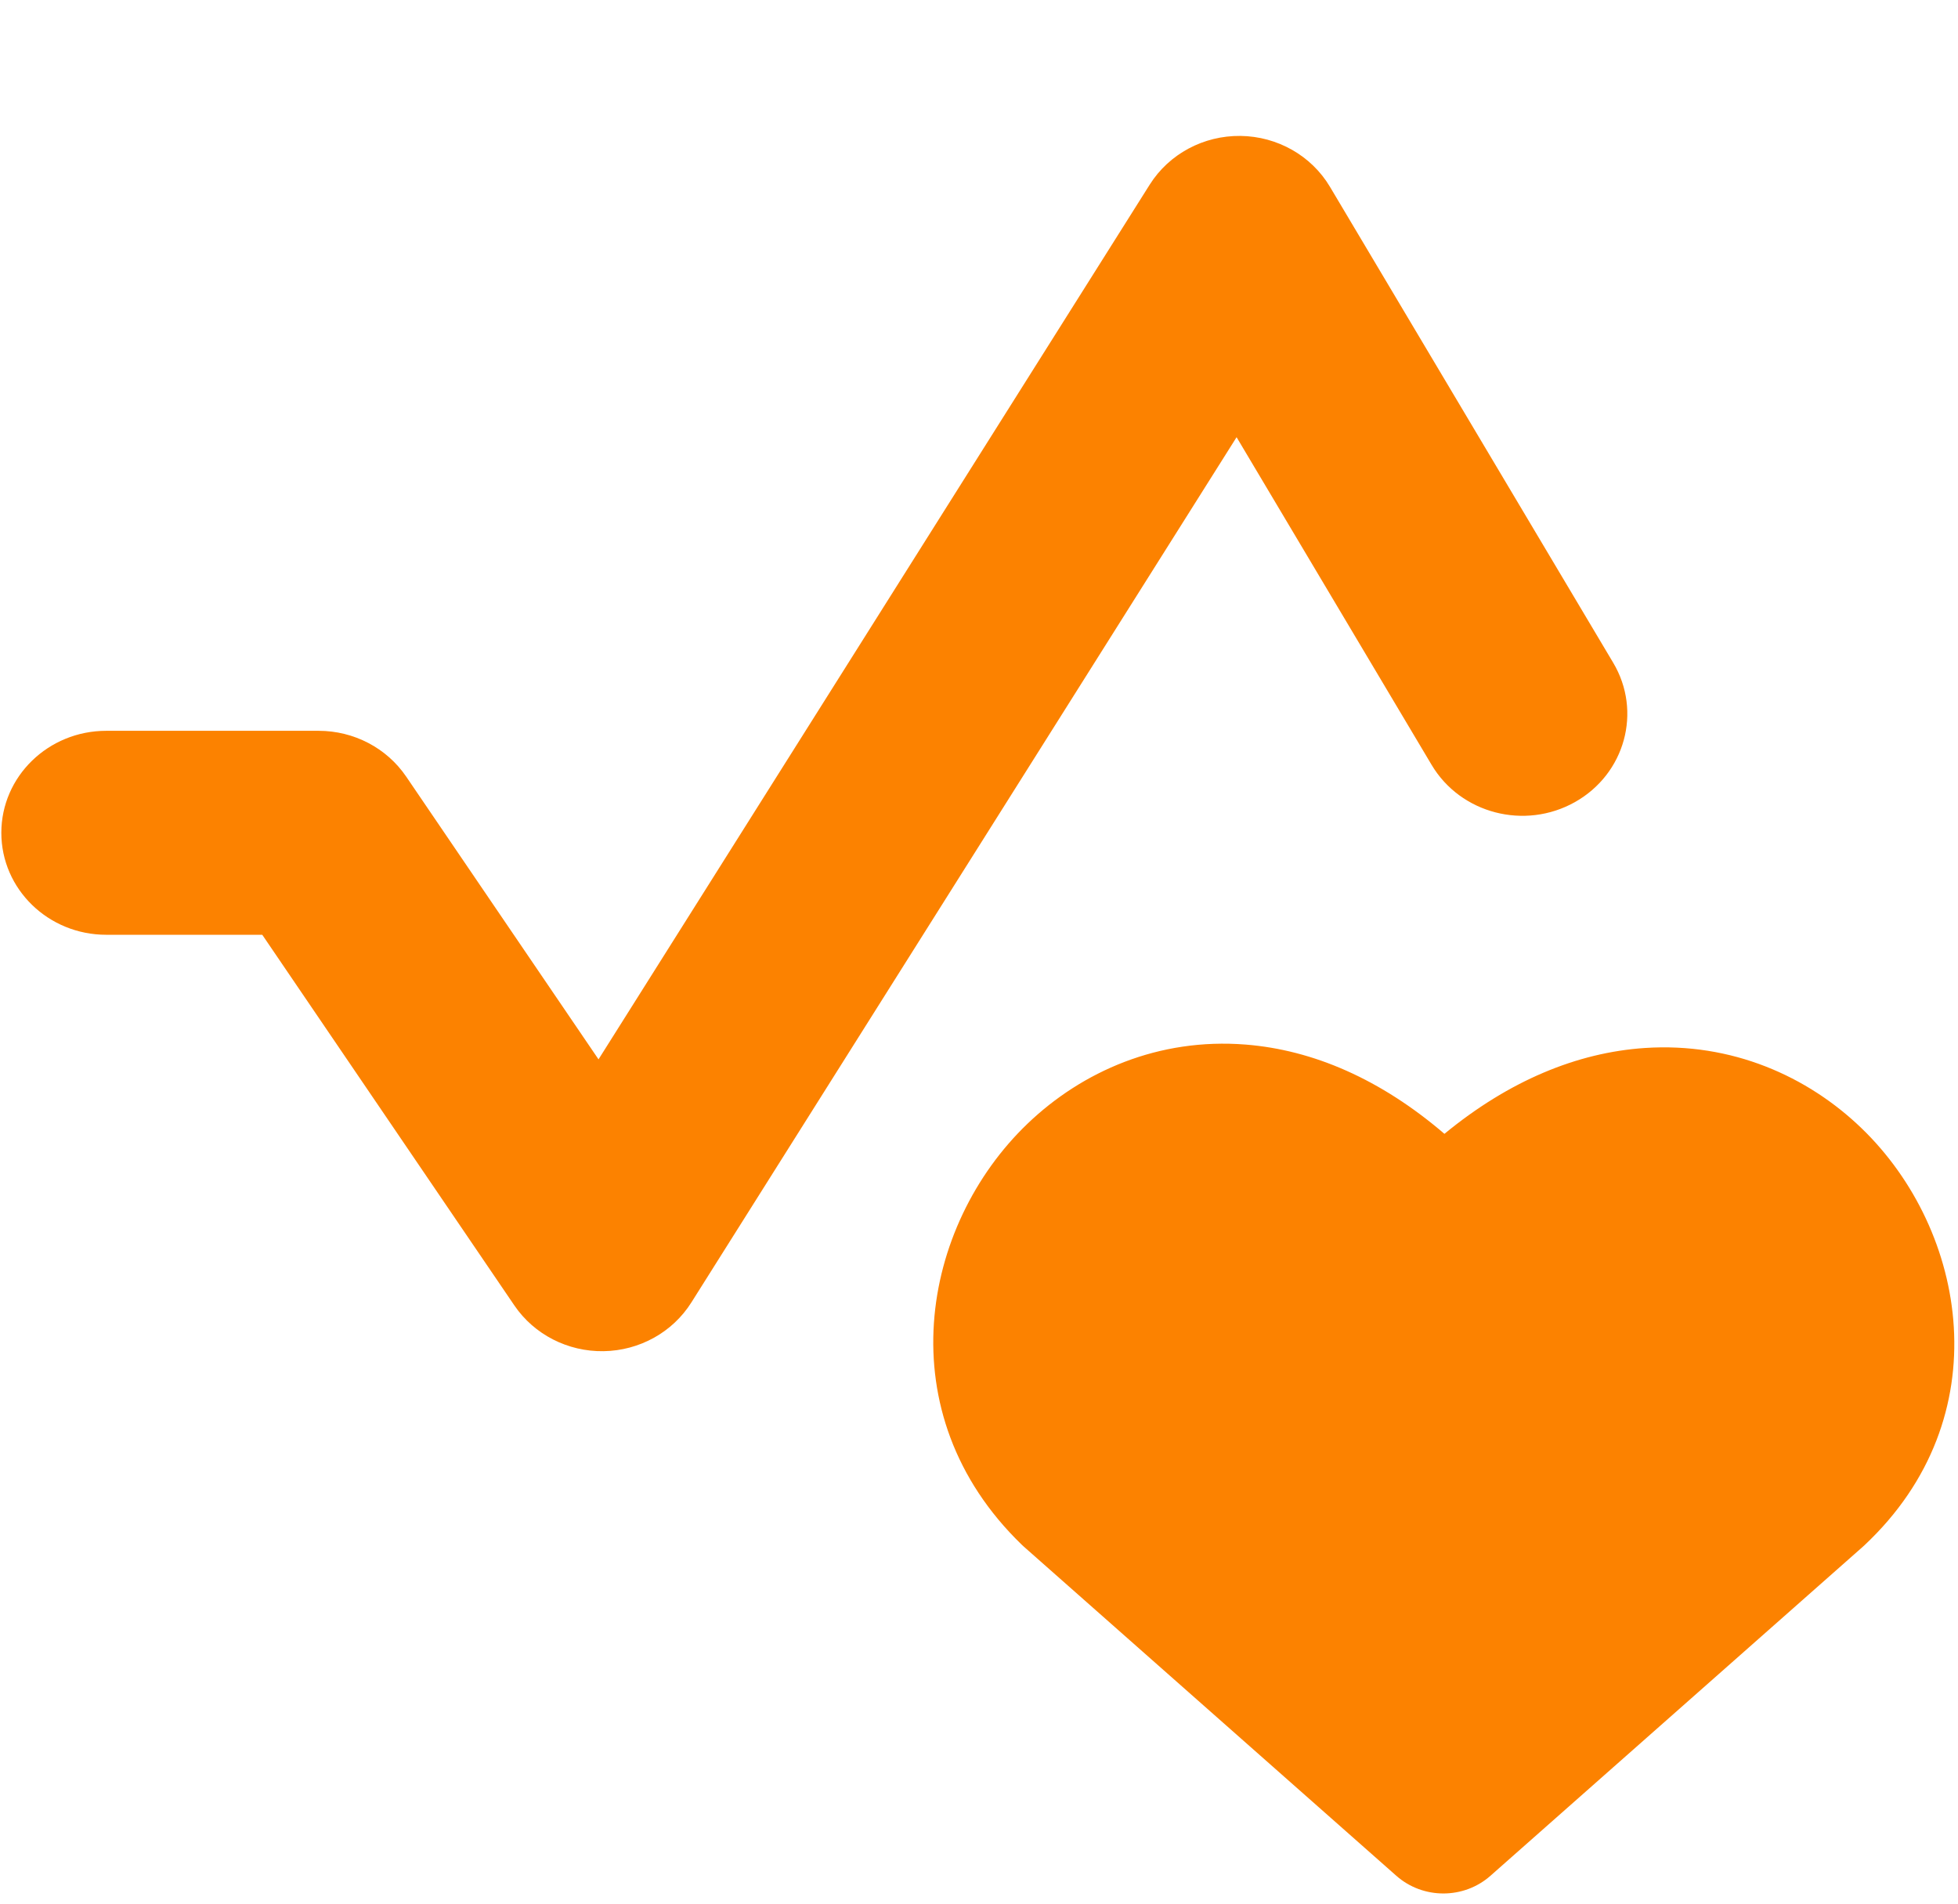
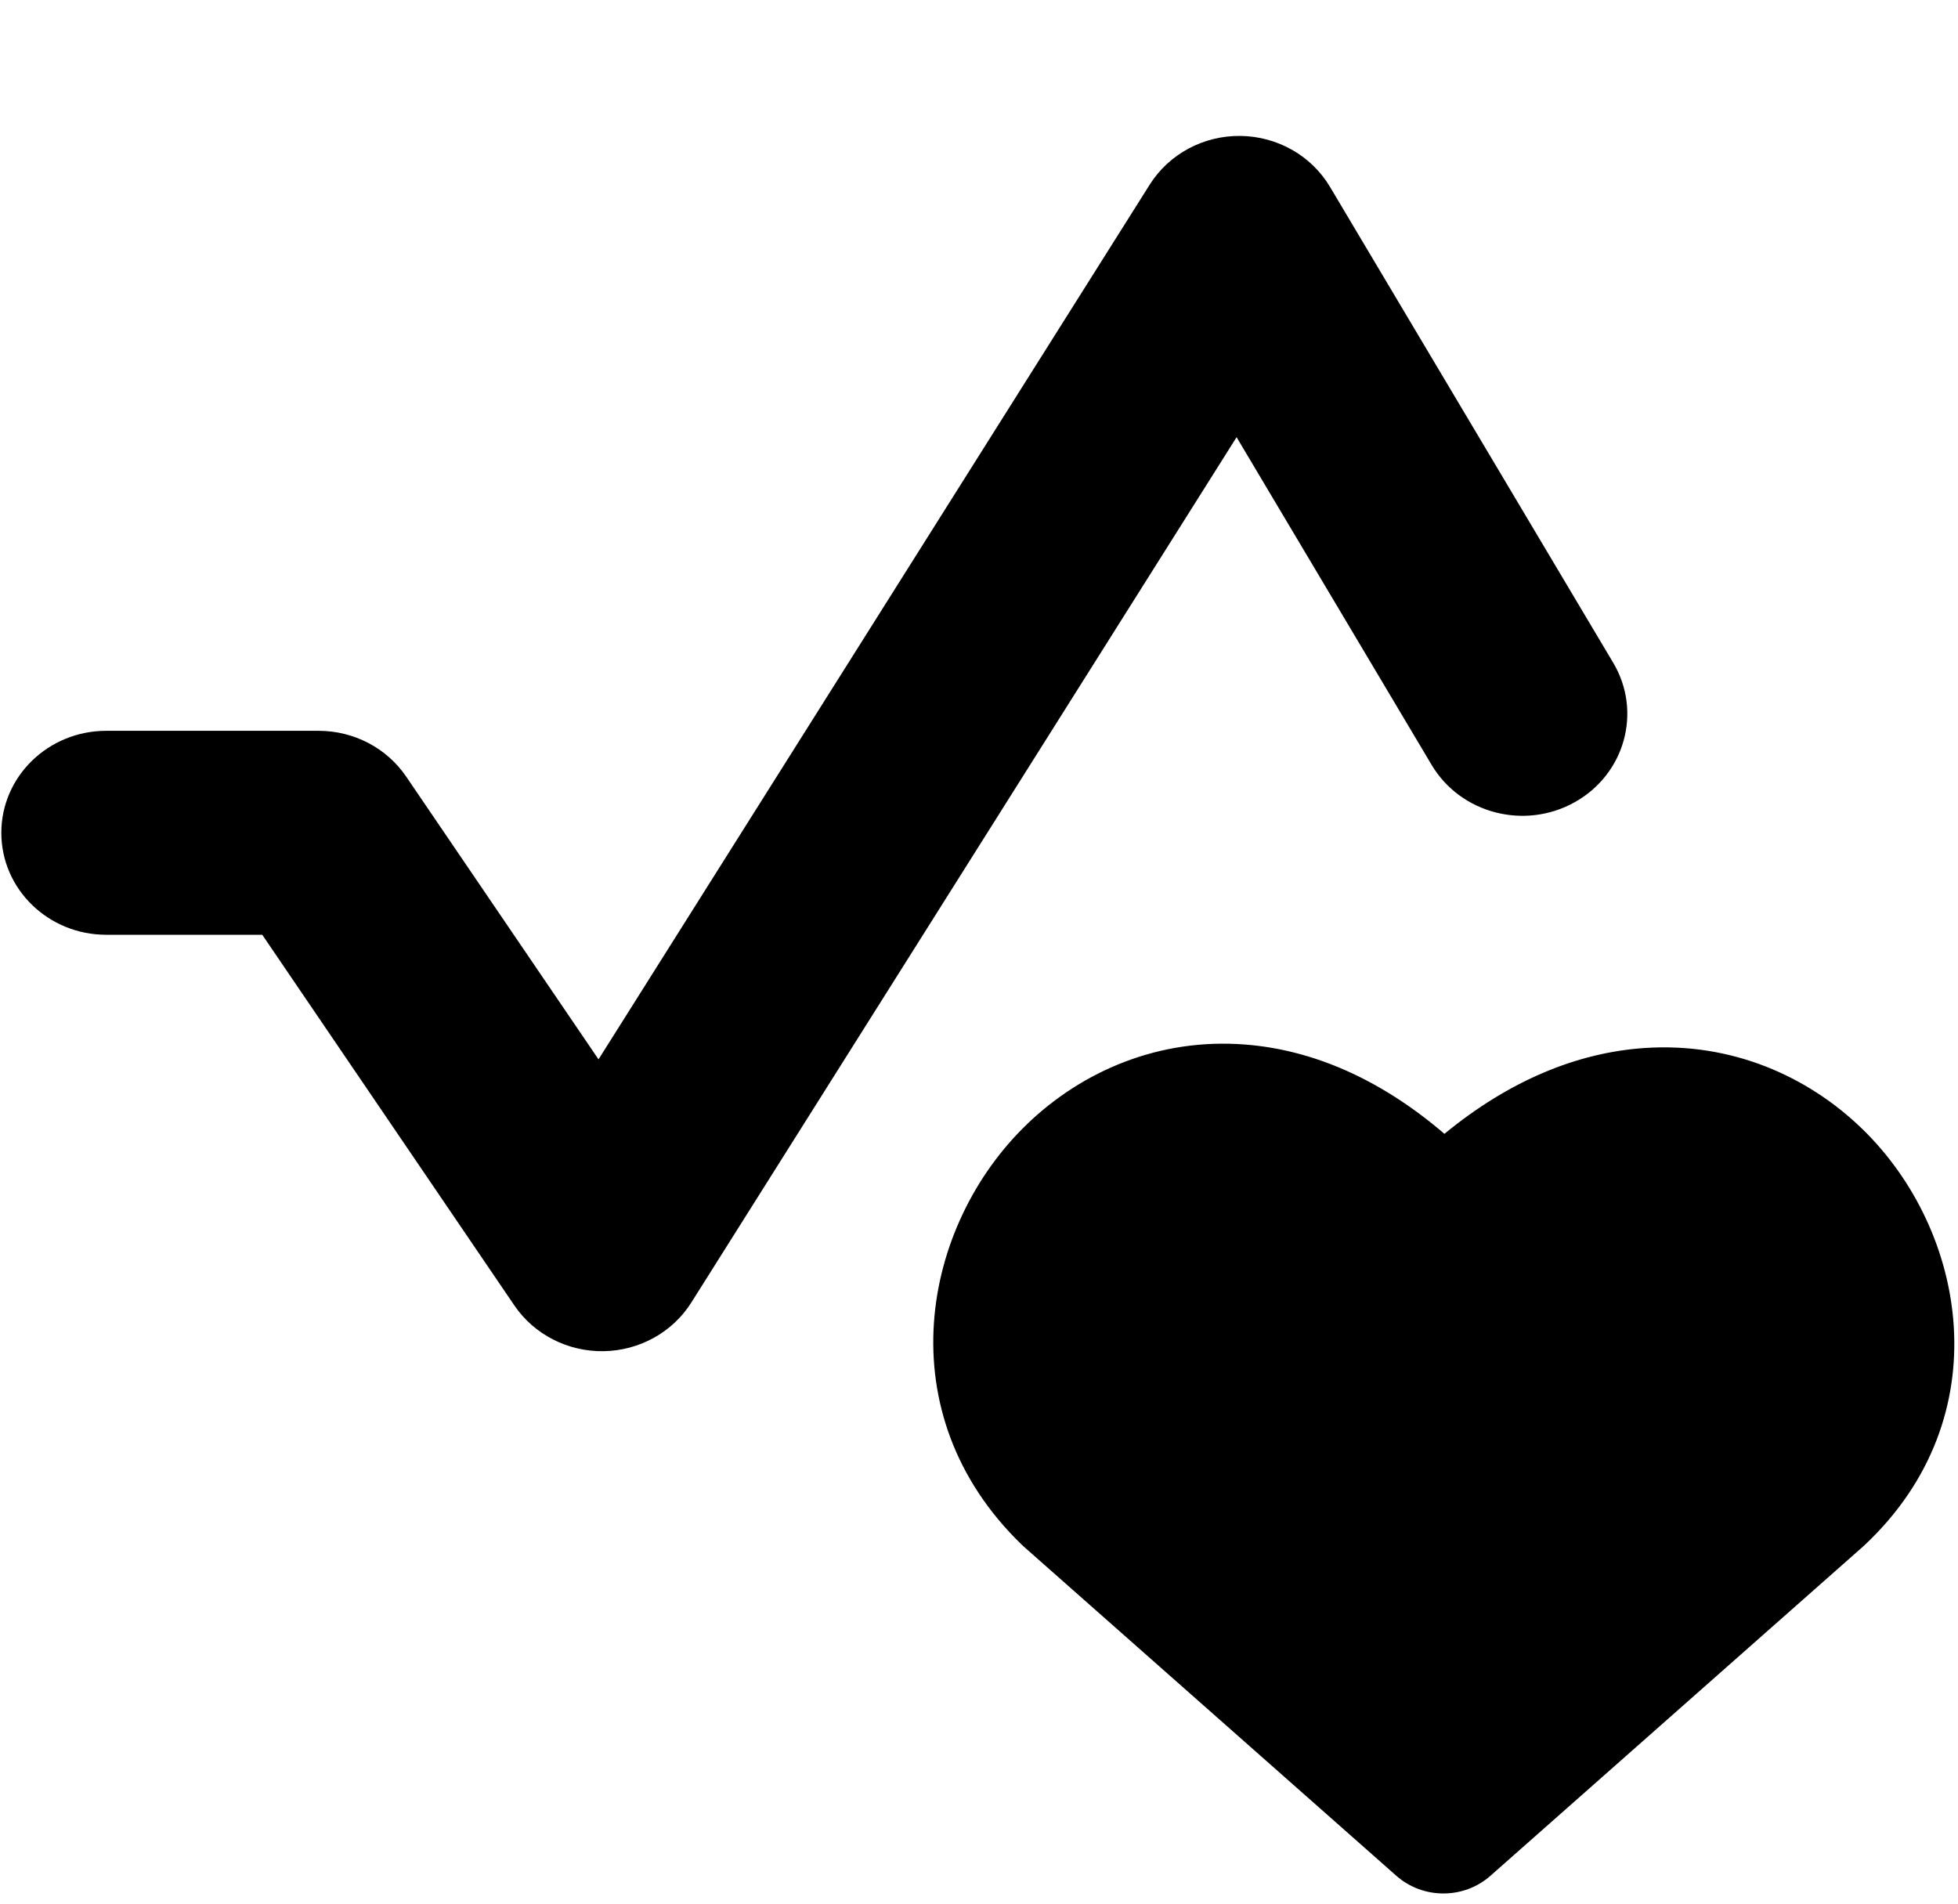
<svg xmlns="http://www.w3.org/2000/svg" width="72" height="70" viewBox="0 0 72 70" fill="none">
-   <path fill-rule="evenodd" clip-rule="evenodd" d="M48.906 6.87C48.225 5.726 46.975 5.015 45.615 4.998C44.256 4.982 42.988 5.662 42.278 6.789L22.009 38.954L14.935 28.555C14.22 27.505 13.012 26.873 11.717 26.873H3.906C1.776 26.873 0.049 28.552 0.049 30.623C0.049 32.694 1.776 34.373 3.906 34.373H9.644L18.915 48.004C19.643 49.073 20.881 49.707 22.199 49.685C23.518 49.663 24.733 48.988 25.422 47.895L45.472 16.076L52.644 28.126C53.711 29.919 56.07 30.531 57.914 29.494C59.758 28.457 60.388 26.163 59.321 24.37L48.906 6.87ZM53.115 41.693C50.782 39.692 48.295 38.607 45.8 38.41C42.61 38.158 39.796 39.393 37.786 41.318C33.879 45.059 32.581 51.974 37.57 56.799C37.598 56.826 37.626 56.852 37.654 56.877L51.347 68.976C52.328 69.842 53.825 69.842 54.806 68.976L68.499 56.877L68.554 56.827C73.581 52.118 72.335 45.24 68.465 41.498C66.472 39.57 63.674 38.324 60.486 38.536C57.992 38.702 55.487 39.742 53.115 41.693Z" fill="#FC8200" />
+   <path fill-rule="evenodd" clip-rule="evenodd" d="M48.906 6.87C48.225 5.726 46.975 5.015 45.615 4.998C44.256 4.982 42.988 5.662 42.278 6.789L22.009 38.954L14.935 28.555C14.22 27.505 13.012 26.873 11.717 26.873H3.906C1.776 26.873 0.049 28.552 0.049 30.623C0.049 32.694 1.776 34.373 3.906 34.373H9.644L18.915 48.004C19.643 49.073 20.881 49.707 22.199 49.685C23.518 49.663 24.733 48.988 25.422 47.895L45.472 16.076L52.644 28.126C53.711 29.919 56.07 30.531 57.914 29.494C59.758 28.457 60.388 26.163 59.321 24.37L48.906 6.87ZM53.115 41.693C50.782 39.692 48.295 38.607 45.8 38.41C42.61 38.158 39.796 39.393 37.786 41.318C33.879 45.059 32.581 51.974 37.57 56.799C37.598 56.826 37.626 56.852 37.654 56.877L51.347 68.976C52.328 69.842 53.825 69.842 54.806 68.976L68.499 56.877L68.554 56.827C73.581 52.118 72.335 45.24 68.465 41.498C66.472 39.57 63.674 38.324 60.486 38.536C57.992 38.702 55.487 39.742 53.115 41.693Z" fill="currentColor" />
</svg>
